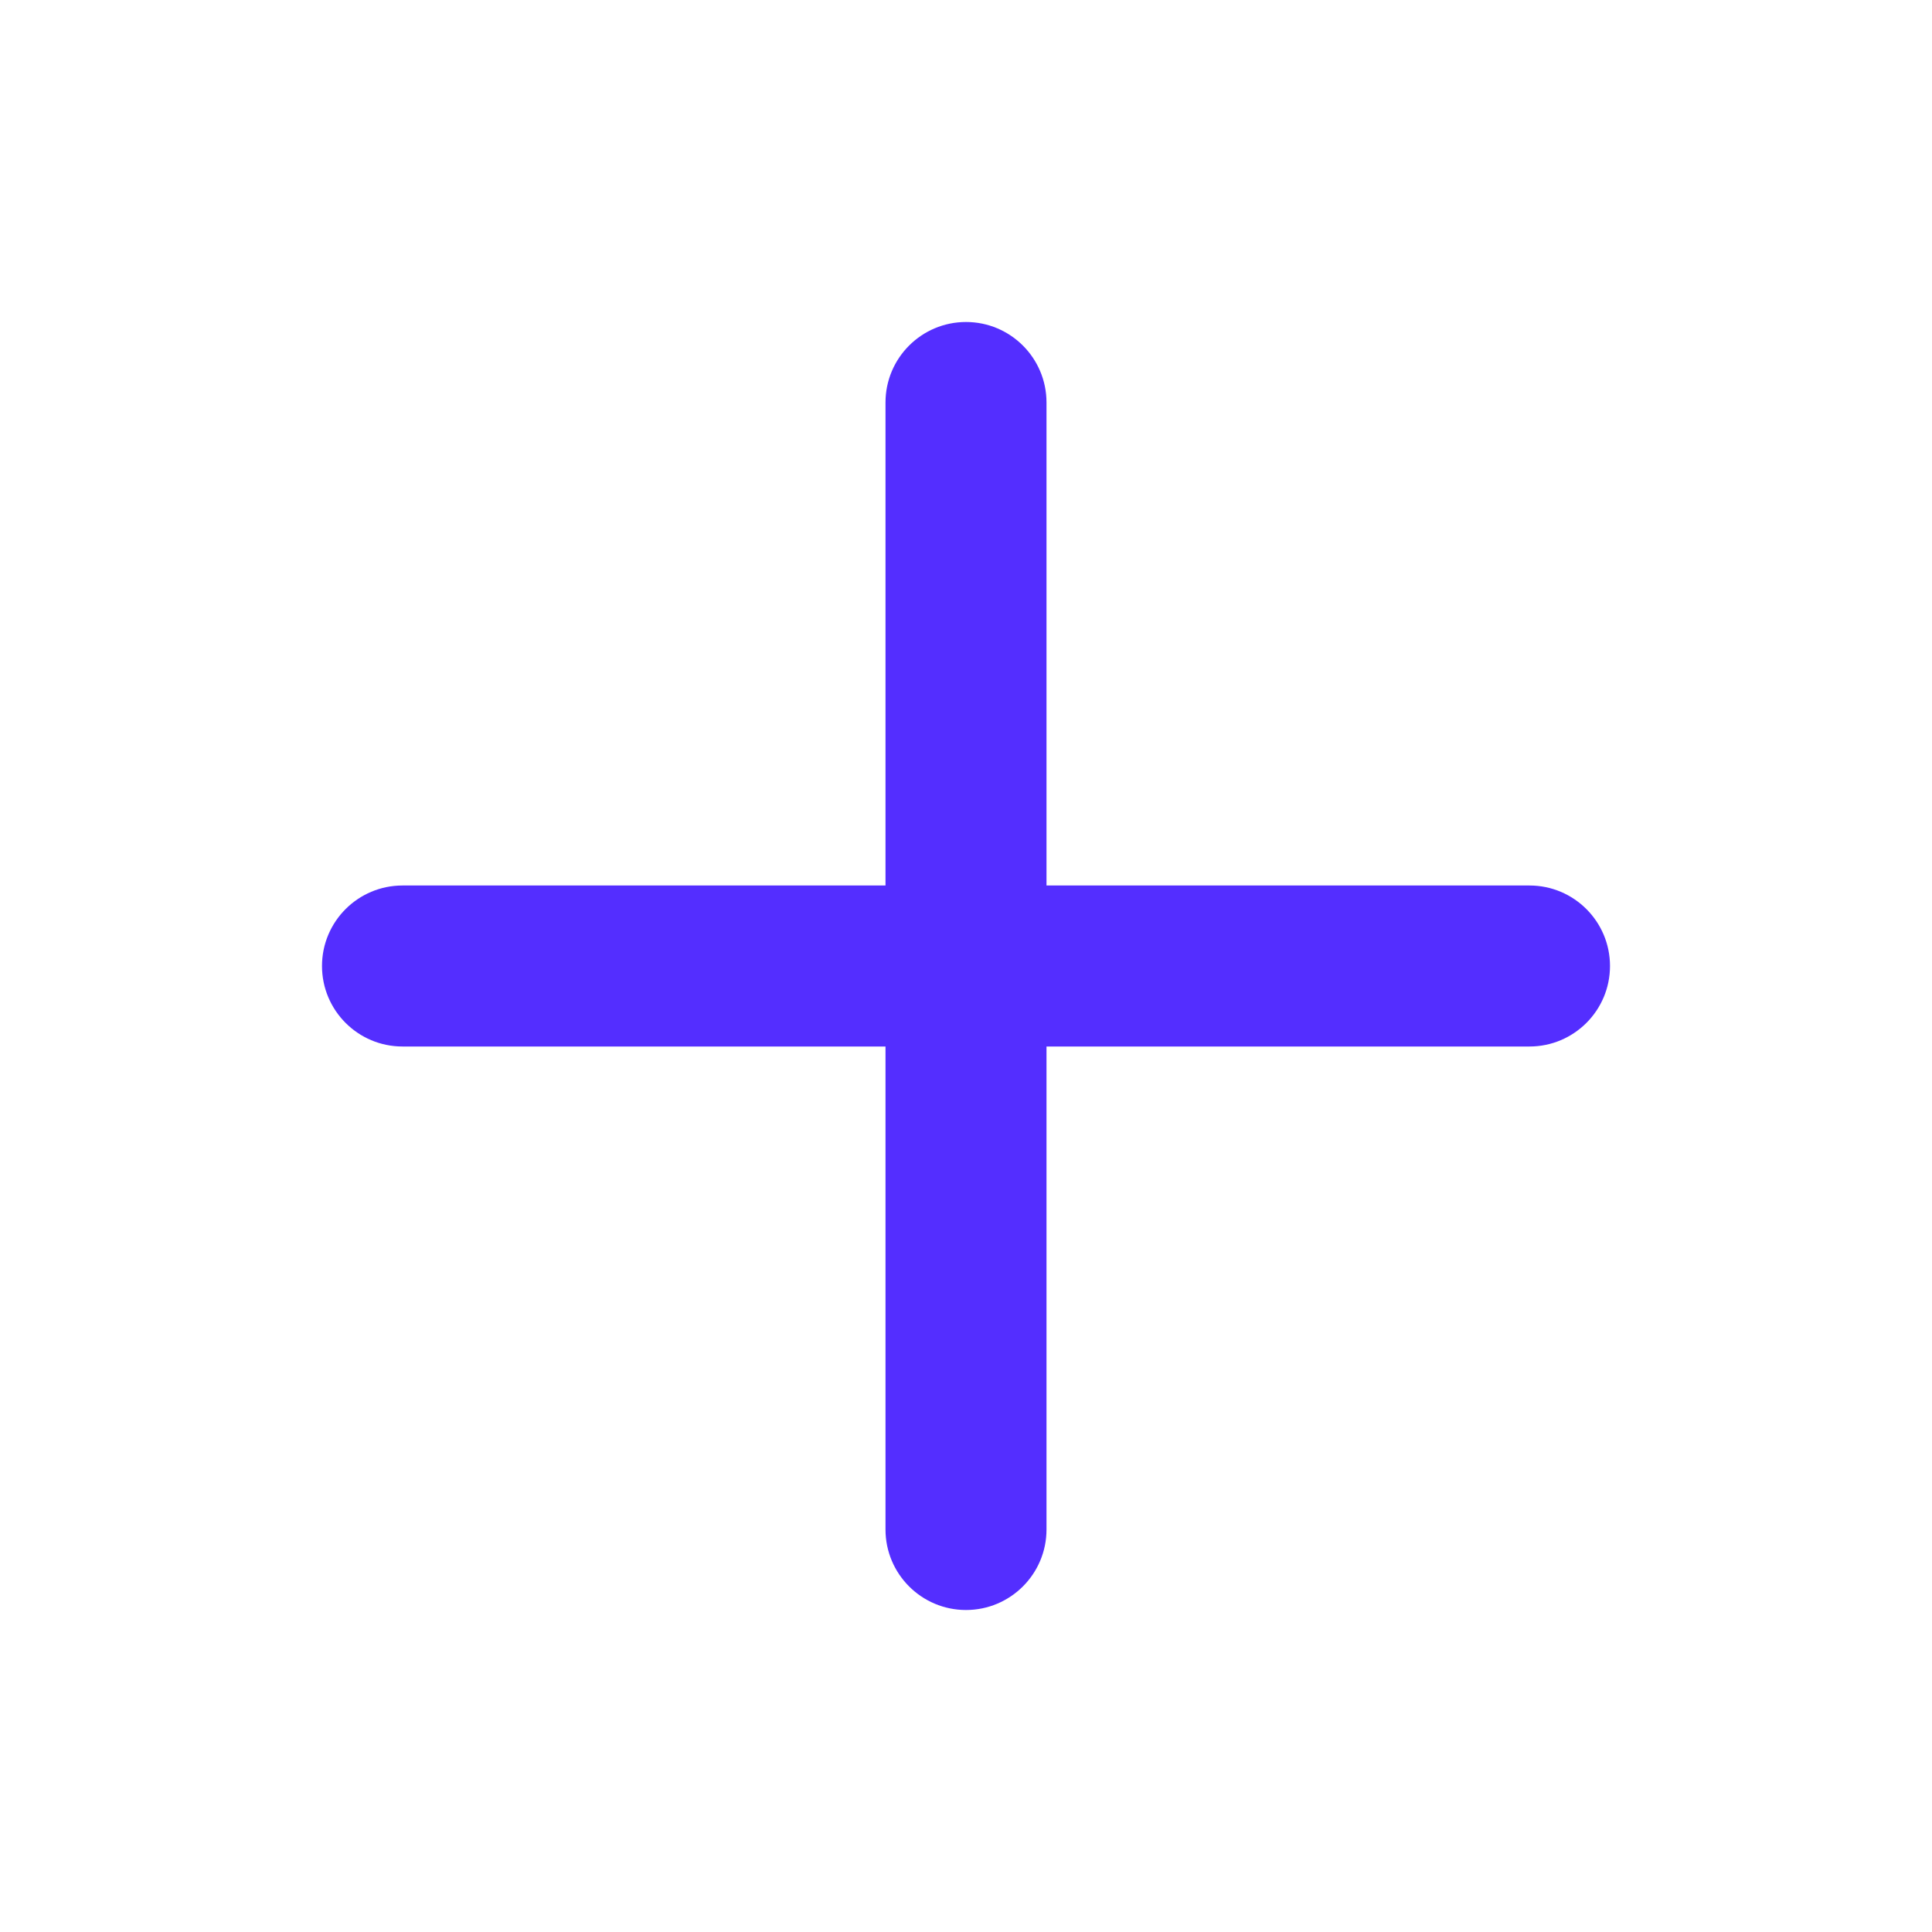
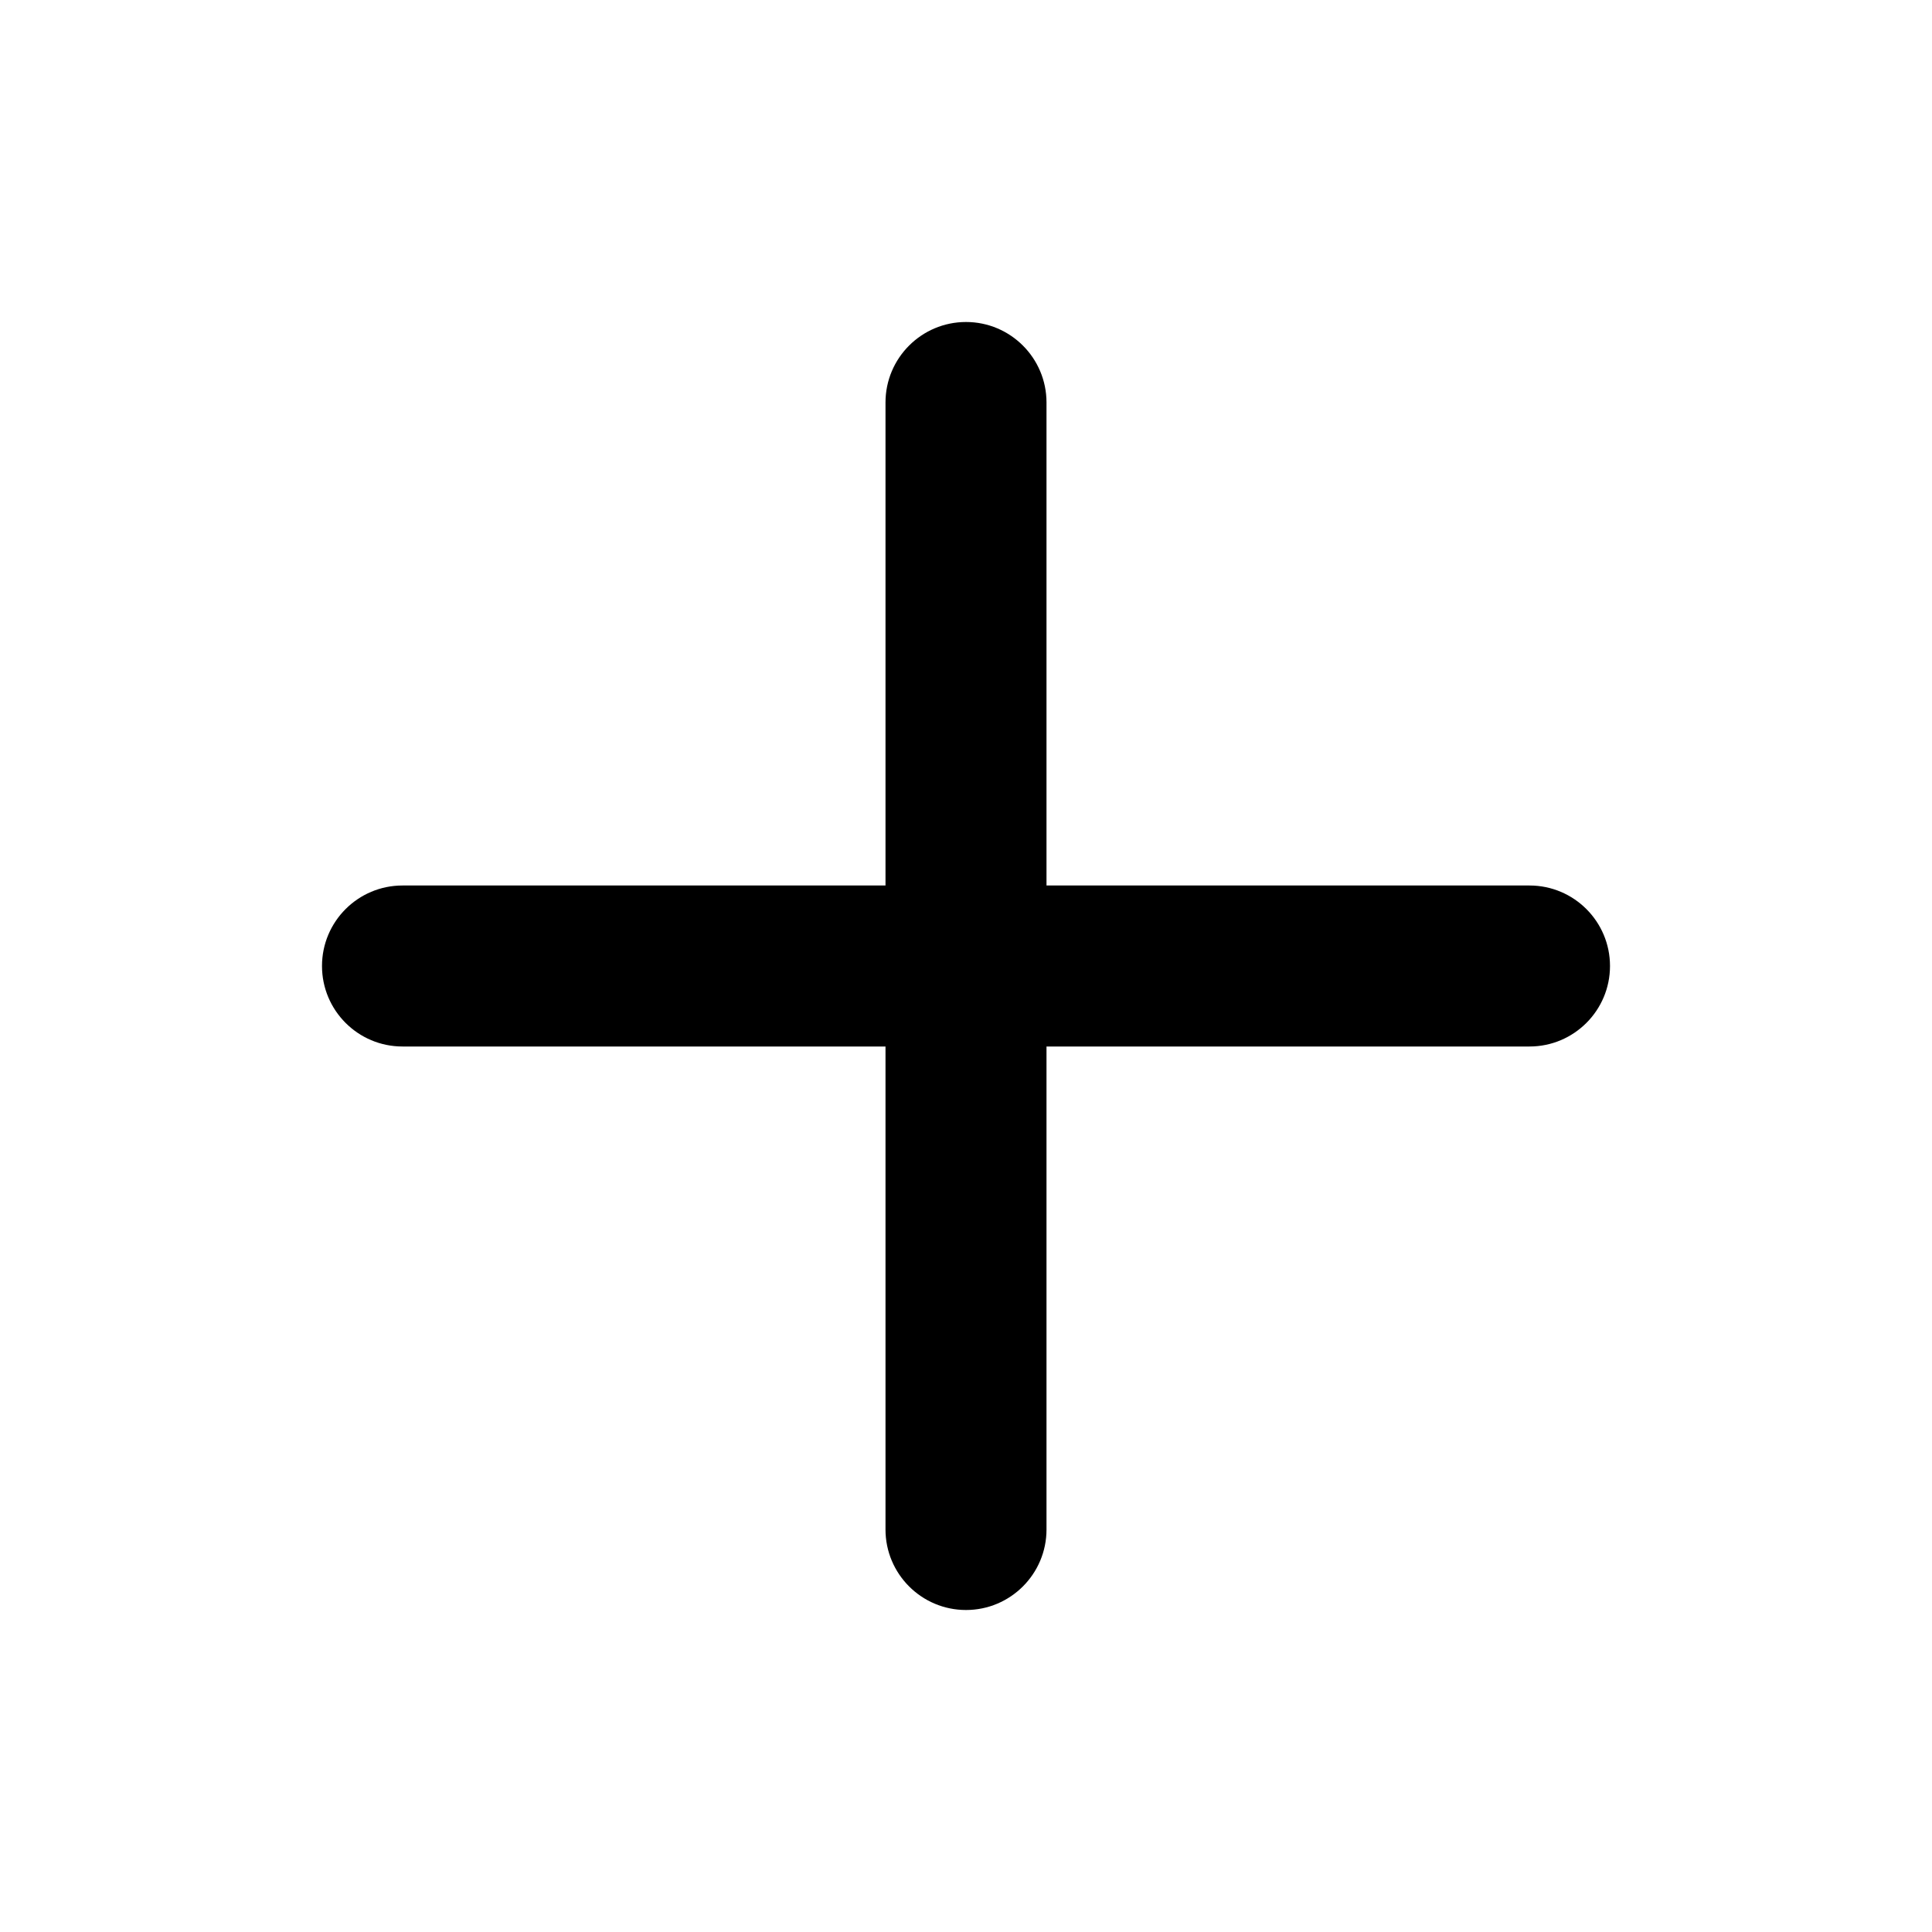
<svg xmlns="http://www.w3.org/2000/svg" width="24" height="24" viewBox="0 0 24 24" fill="none">
-   <path d="M13 5C13 4.448 12.552 4 12 4C11.448 4 11 4.448 11 5V11H5C4.448 11 4 11.448 4 12C4 12.552 4.448 13 5 13H11V19C11 19.552 11.448 20 12 20C12.552 20 13 19.552 13 19V13H19C19.552 13 20 12.552 20 12C20 11.448 19.552 11 19 11H13V5Z" fill="#542EFF" />
+   <path d="M13 5C13 4.448 12.552 4 12 4C11.448 4 11 4.448 11 5V11H5C4.448 11 4 11.448 4 12C4 12.552 4.448 13 5 13H11V19C11 19.552 11.448 20 12 20C12.552 20 13 19.552 13 19V13H19C19.552 13 20 12.552 20 12C20 11.448 19.552 11 19 11H13V5Z" fill="currentColor" />
</svg>
